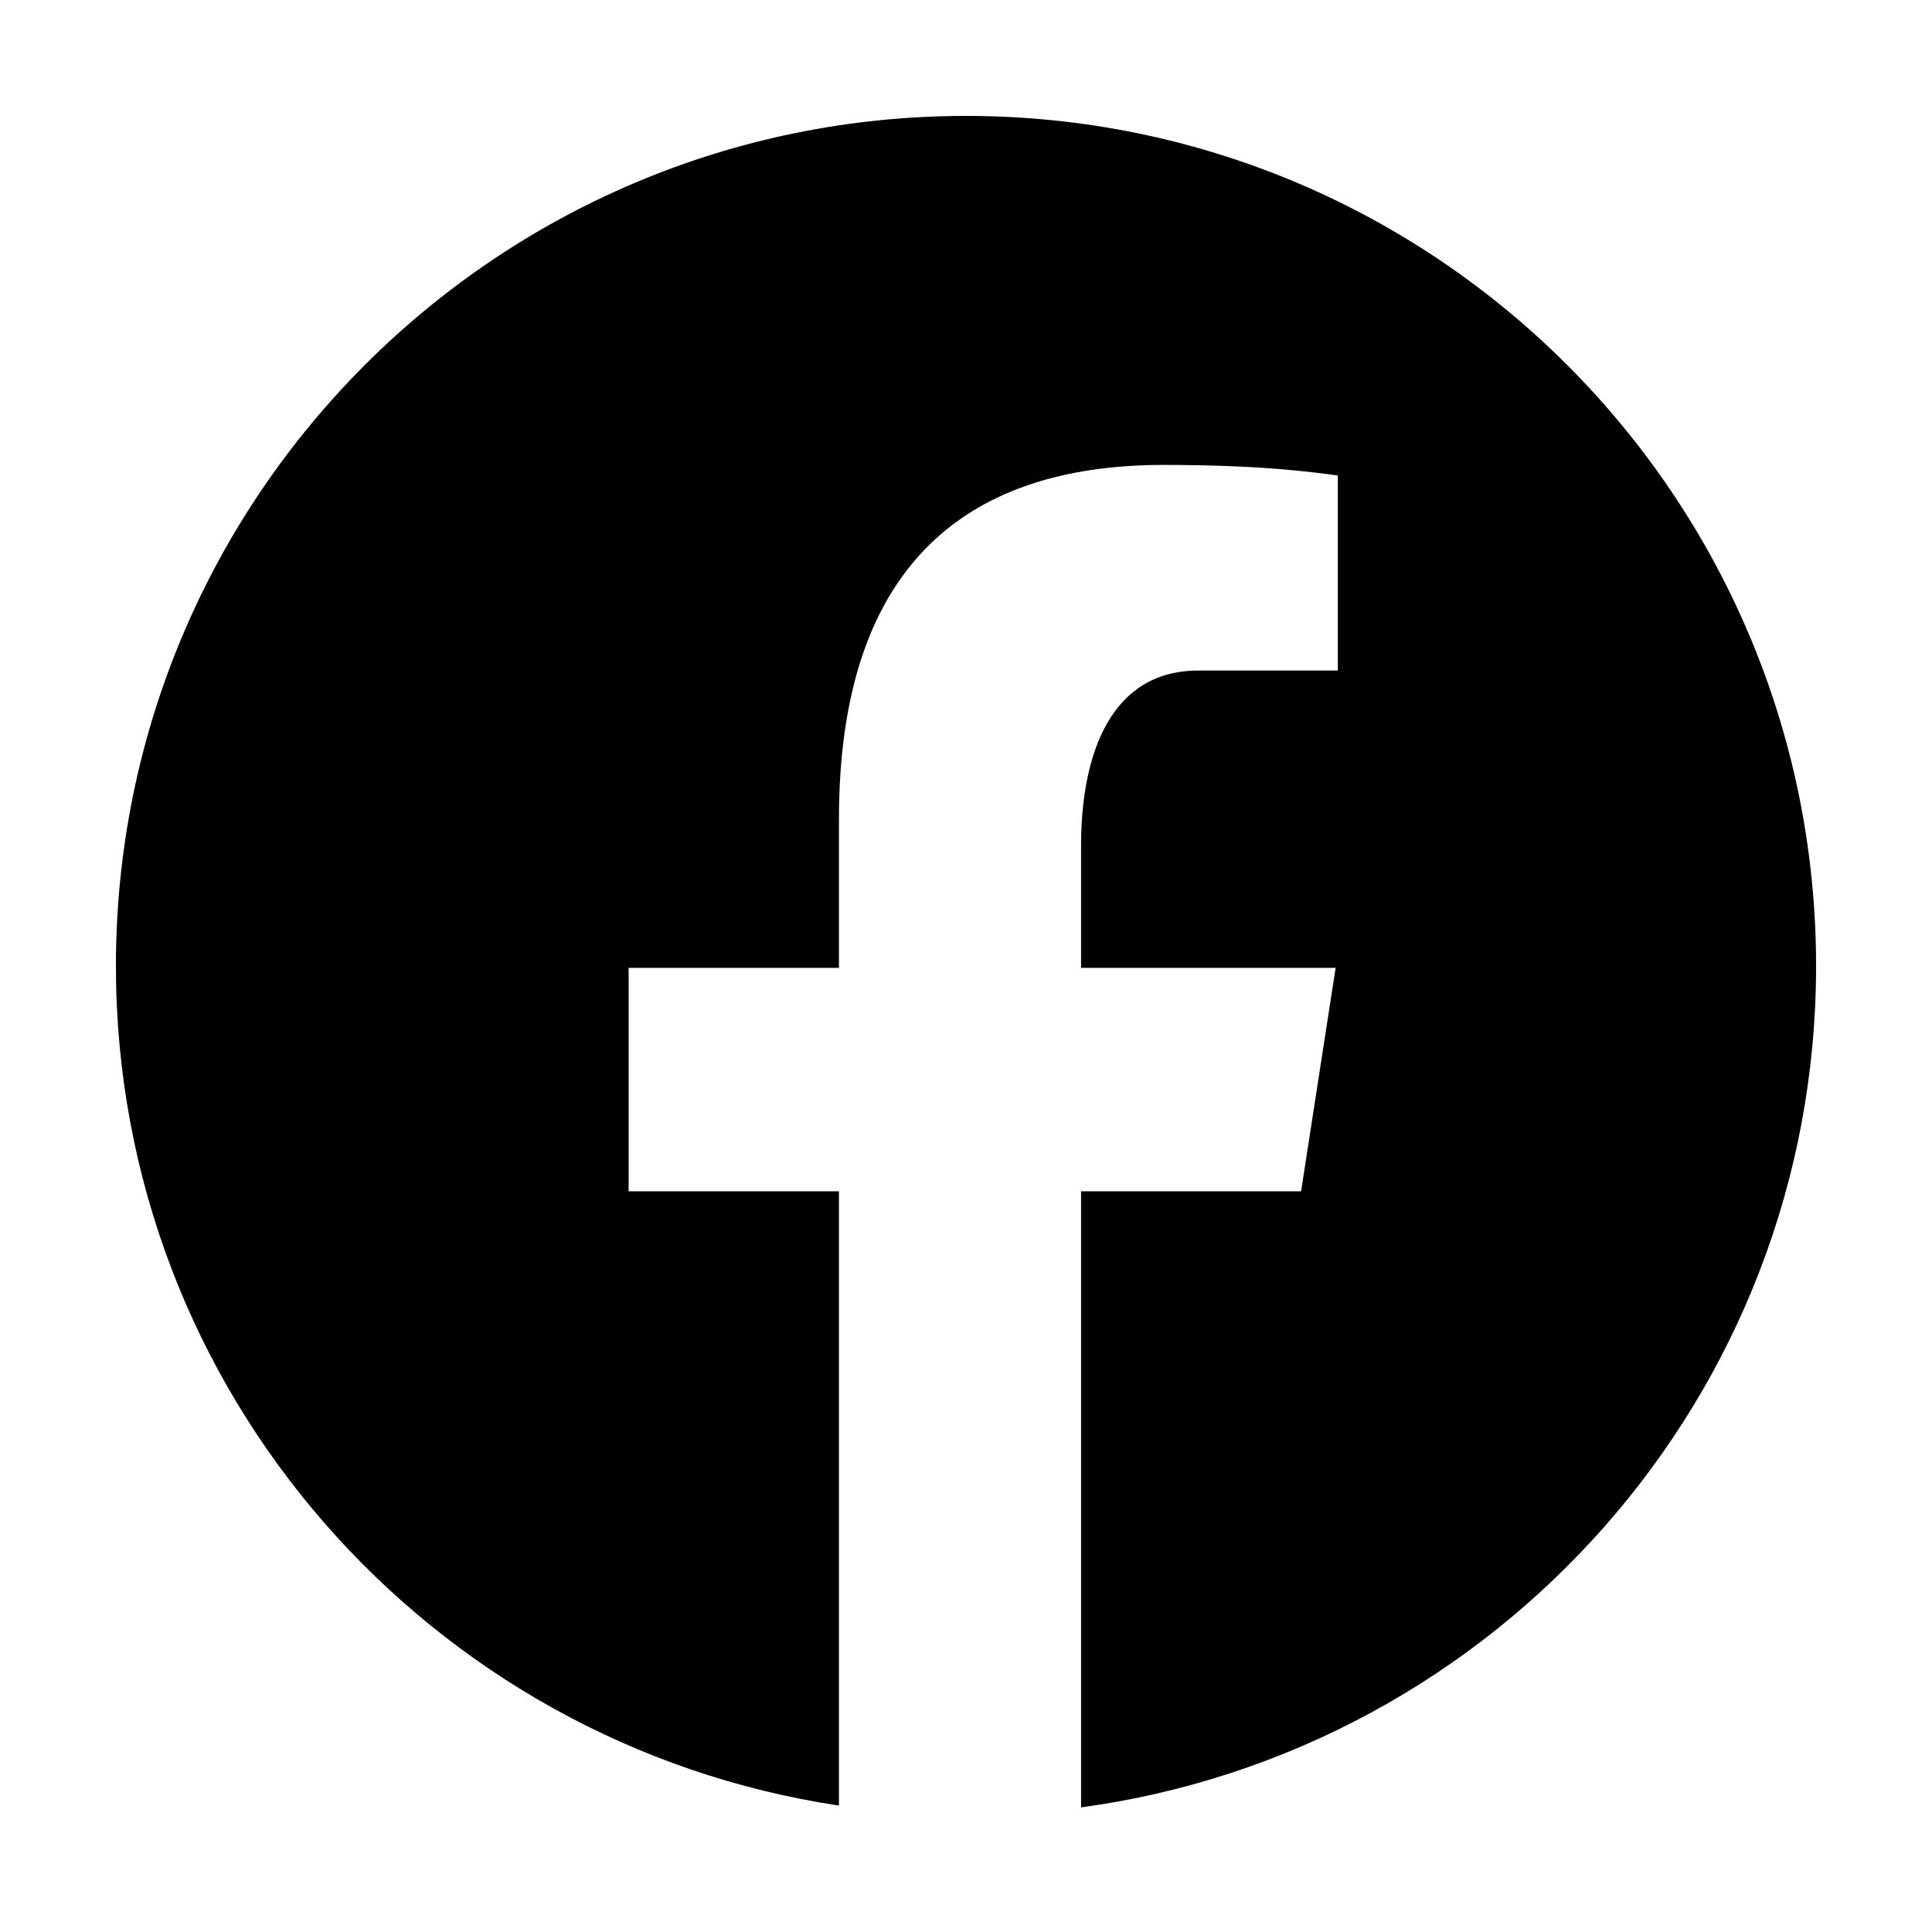
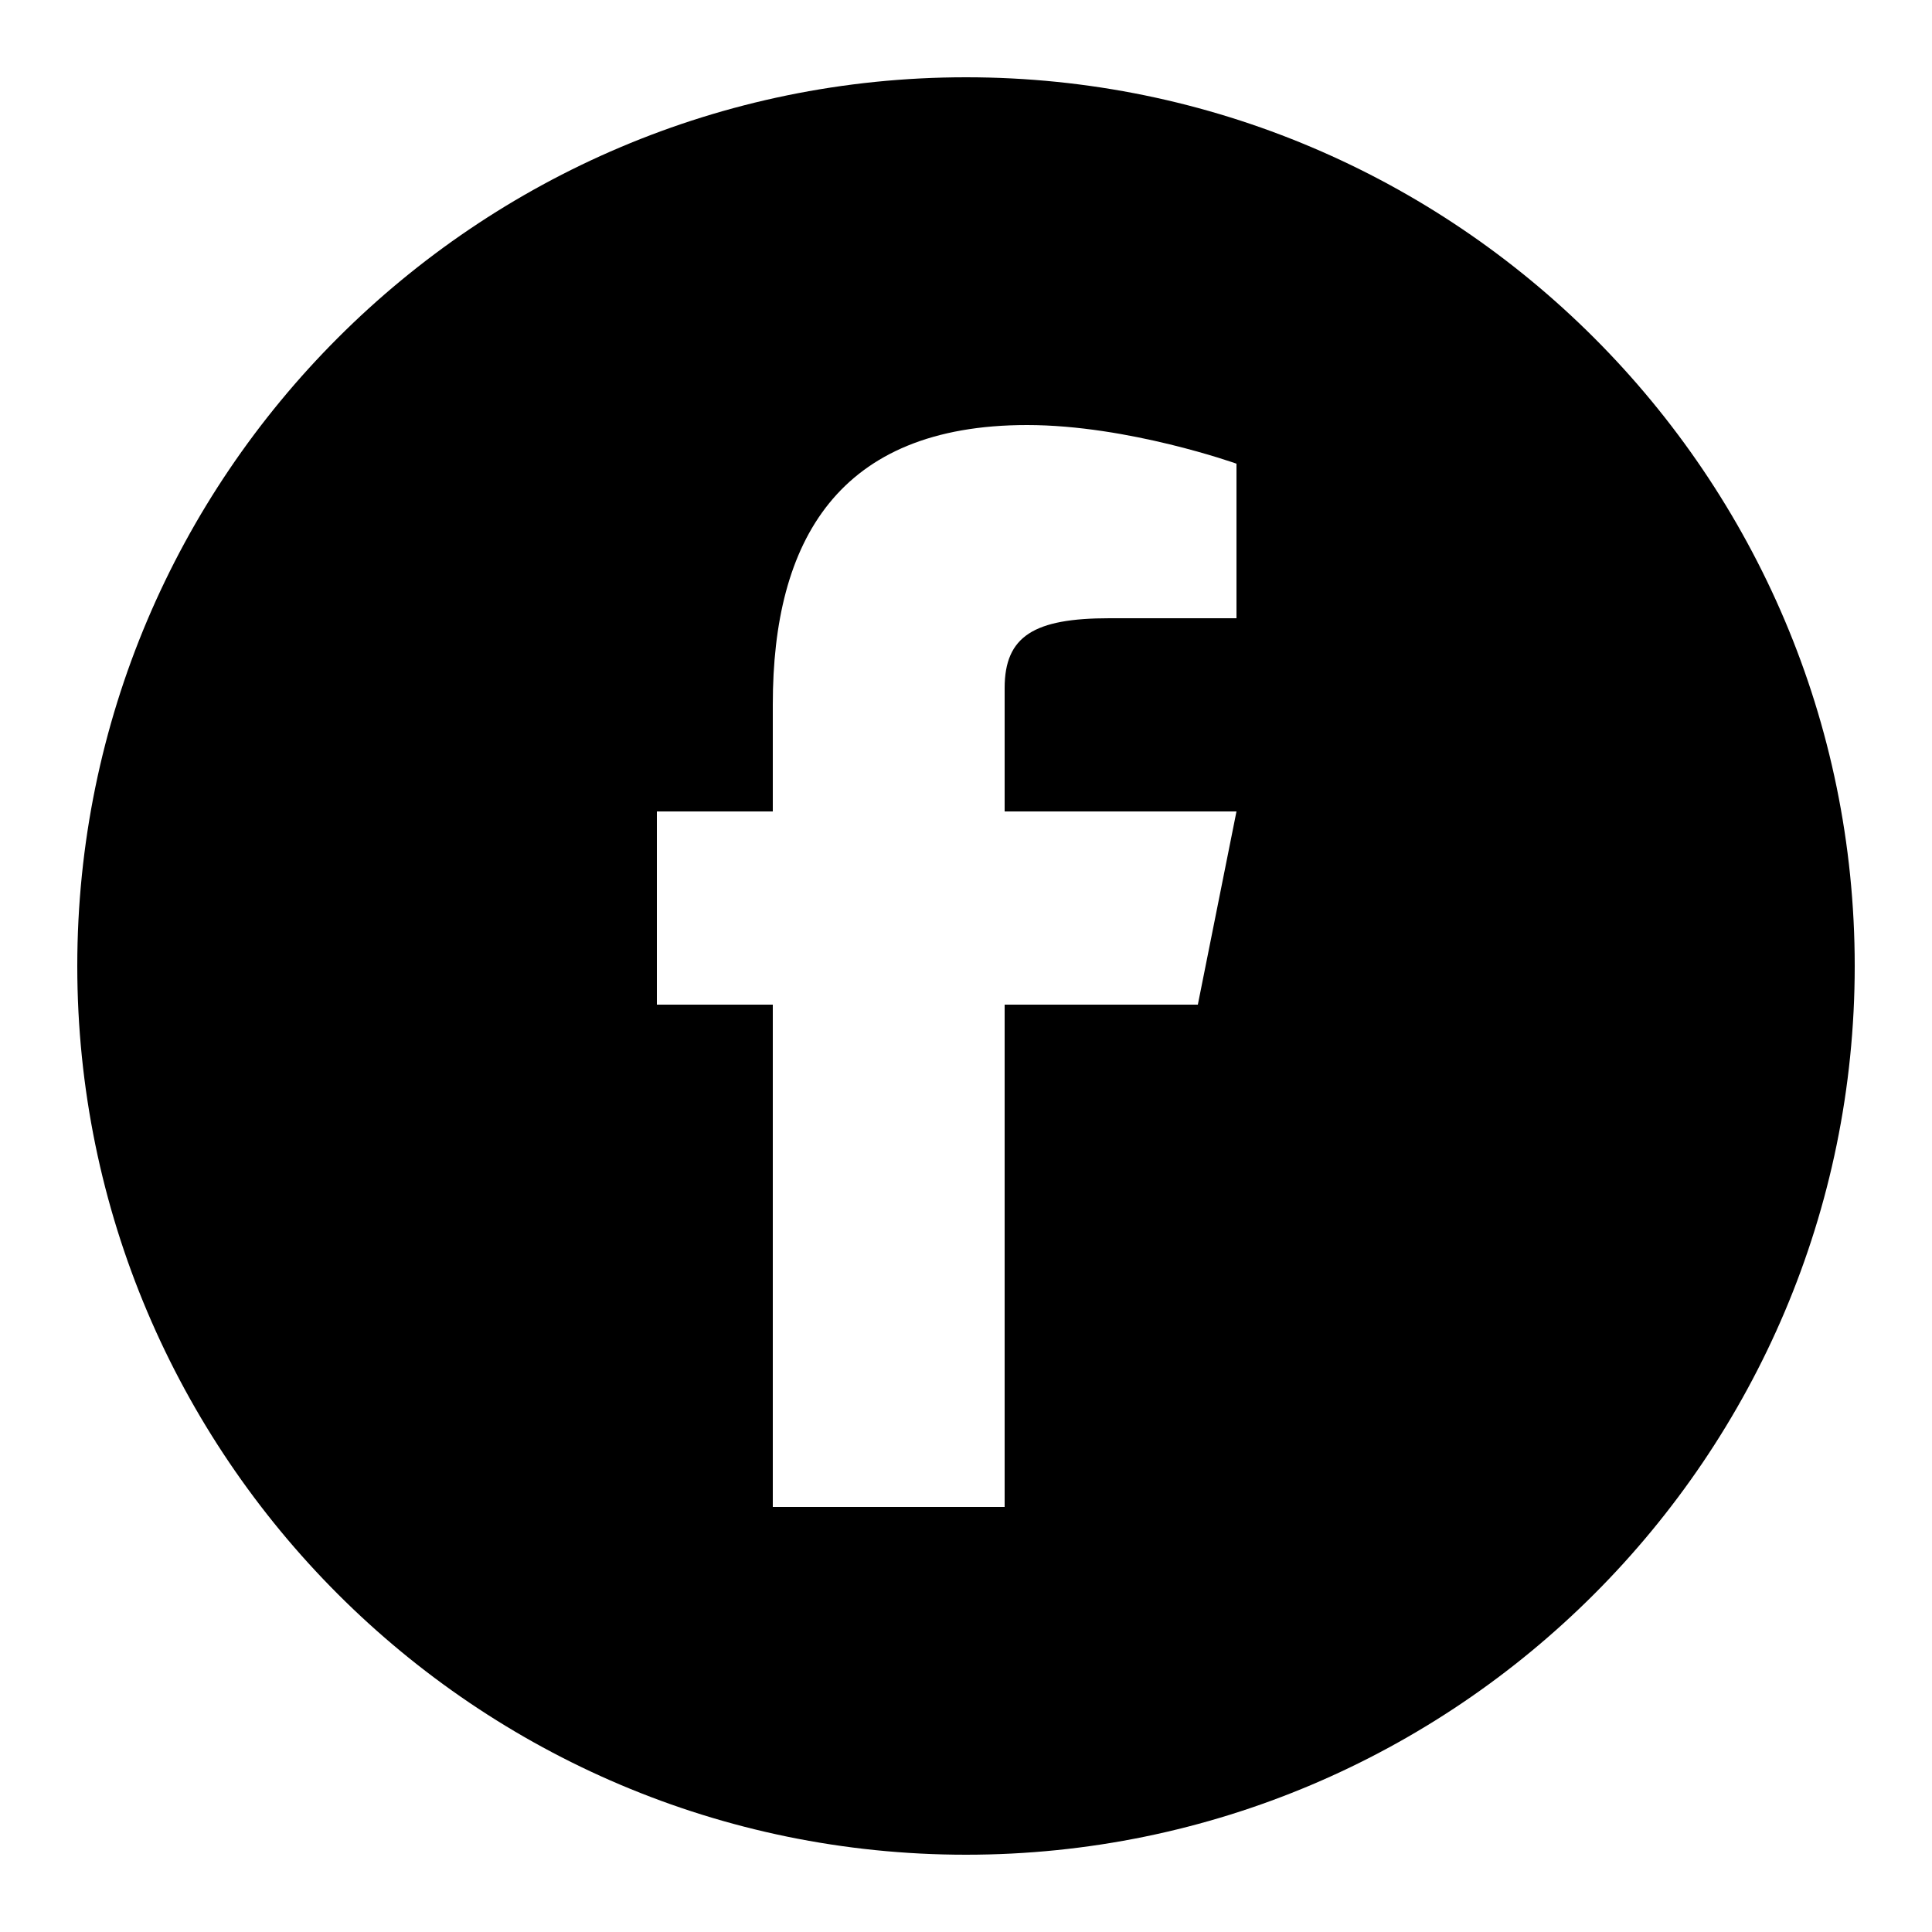
<svg xmlns="http://www.w3.org/2000/svg" viewBox="0 0 50 50" width="50px" height="50px">
-   <path d="M25,3C12.85,3,3,12.85,3,25c0,11.03,8.125,20.137,18.712,21.728V30.831h-5.443v-5.783h5.443v-3.848 c0-6.371,3.104-9.168,8.399-9.168c2.536,0,3.877,0.188,4.512,0.274v5.048h-3.612c-2.248,0-3.033,2.131-3.033,4.533v3.161h6.588 l-0.894,5.783h-5.694v15.944C38.716,45.318,47,36.137,47,25C47,12.85,37.15,3,25,3z" />
+   <path d="M25,2C12.318,2,2,12.317,2,25s10.318,23,23,23c12.683,0,23-10.317,23-23S37.683,2,25,2z M32,16h-3.29 C26.772,16,26,16.455,26,17.806V21h6l-1,5h-5v13h-6V26h-3v-5h3v-2.774C20,14.001,21.686,11,26.581,11C29.203,11,32,12,32,12V16z" />
</svg>
